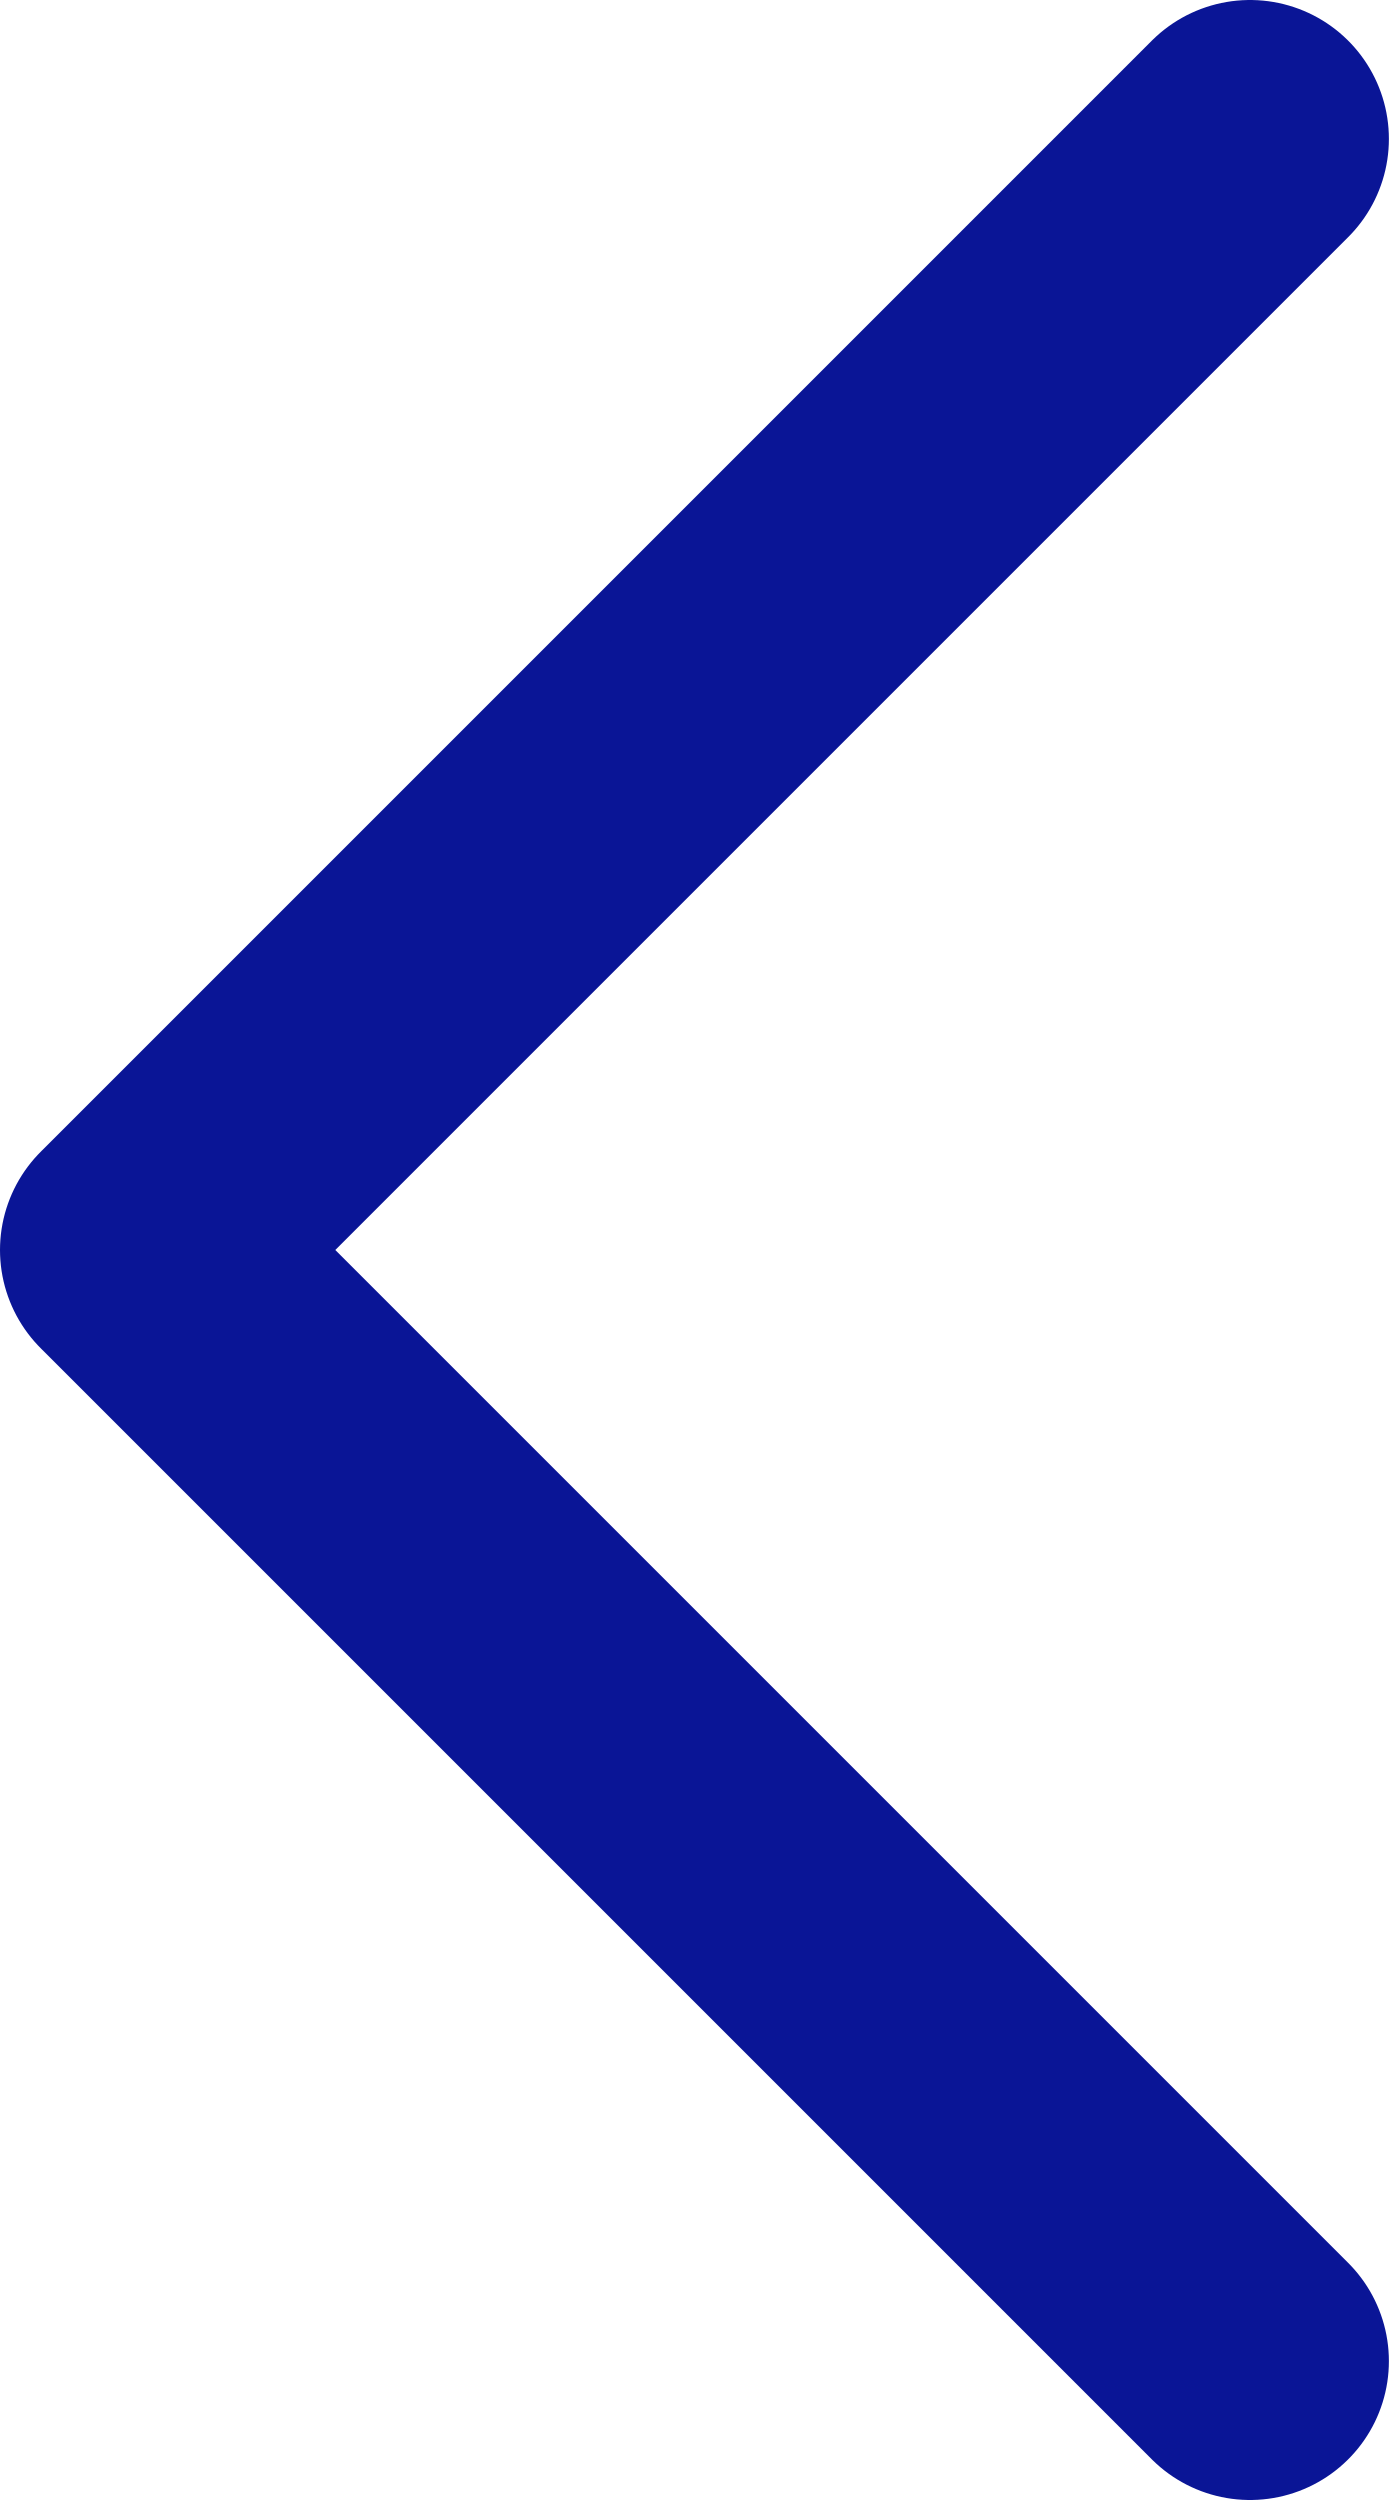
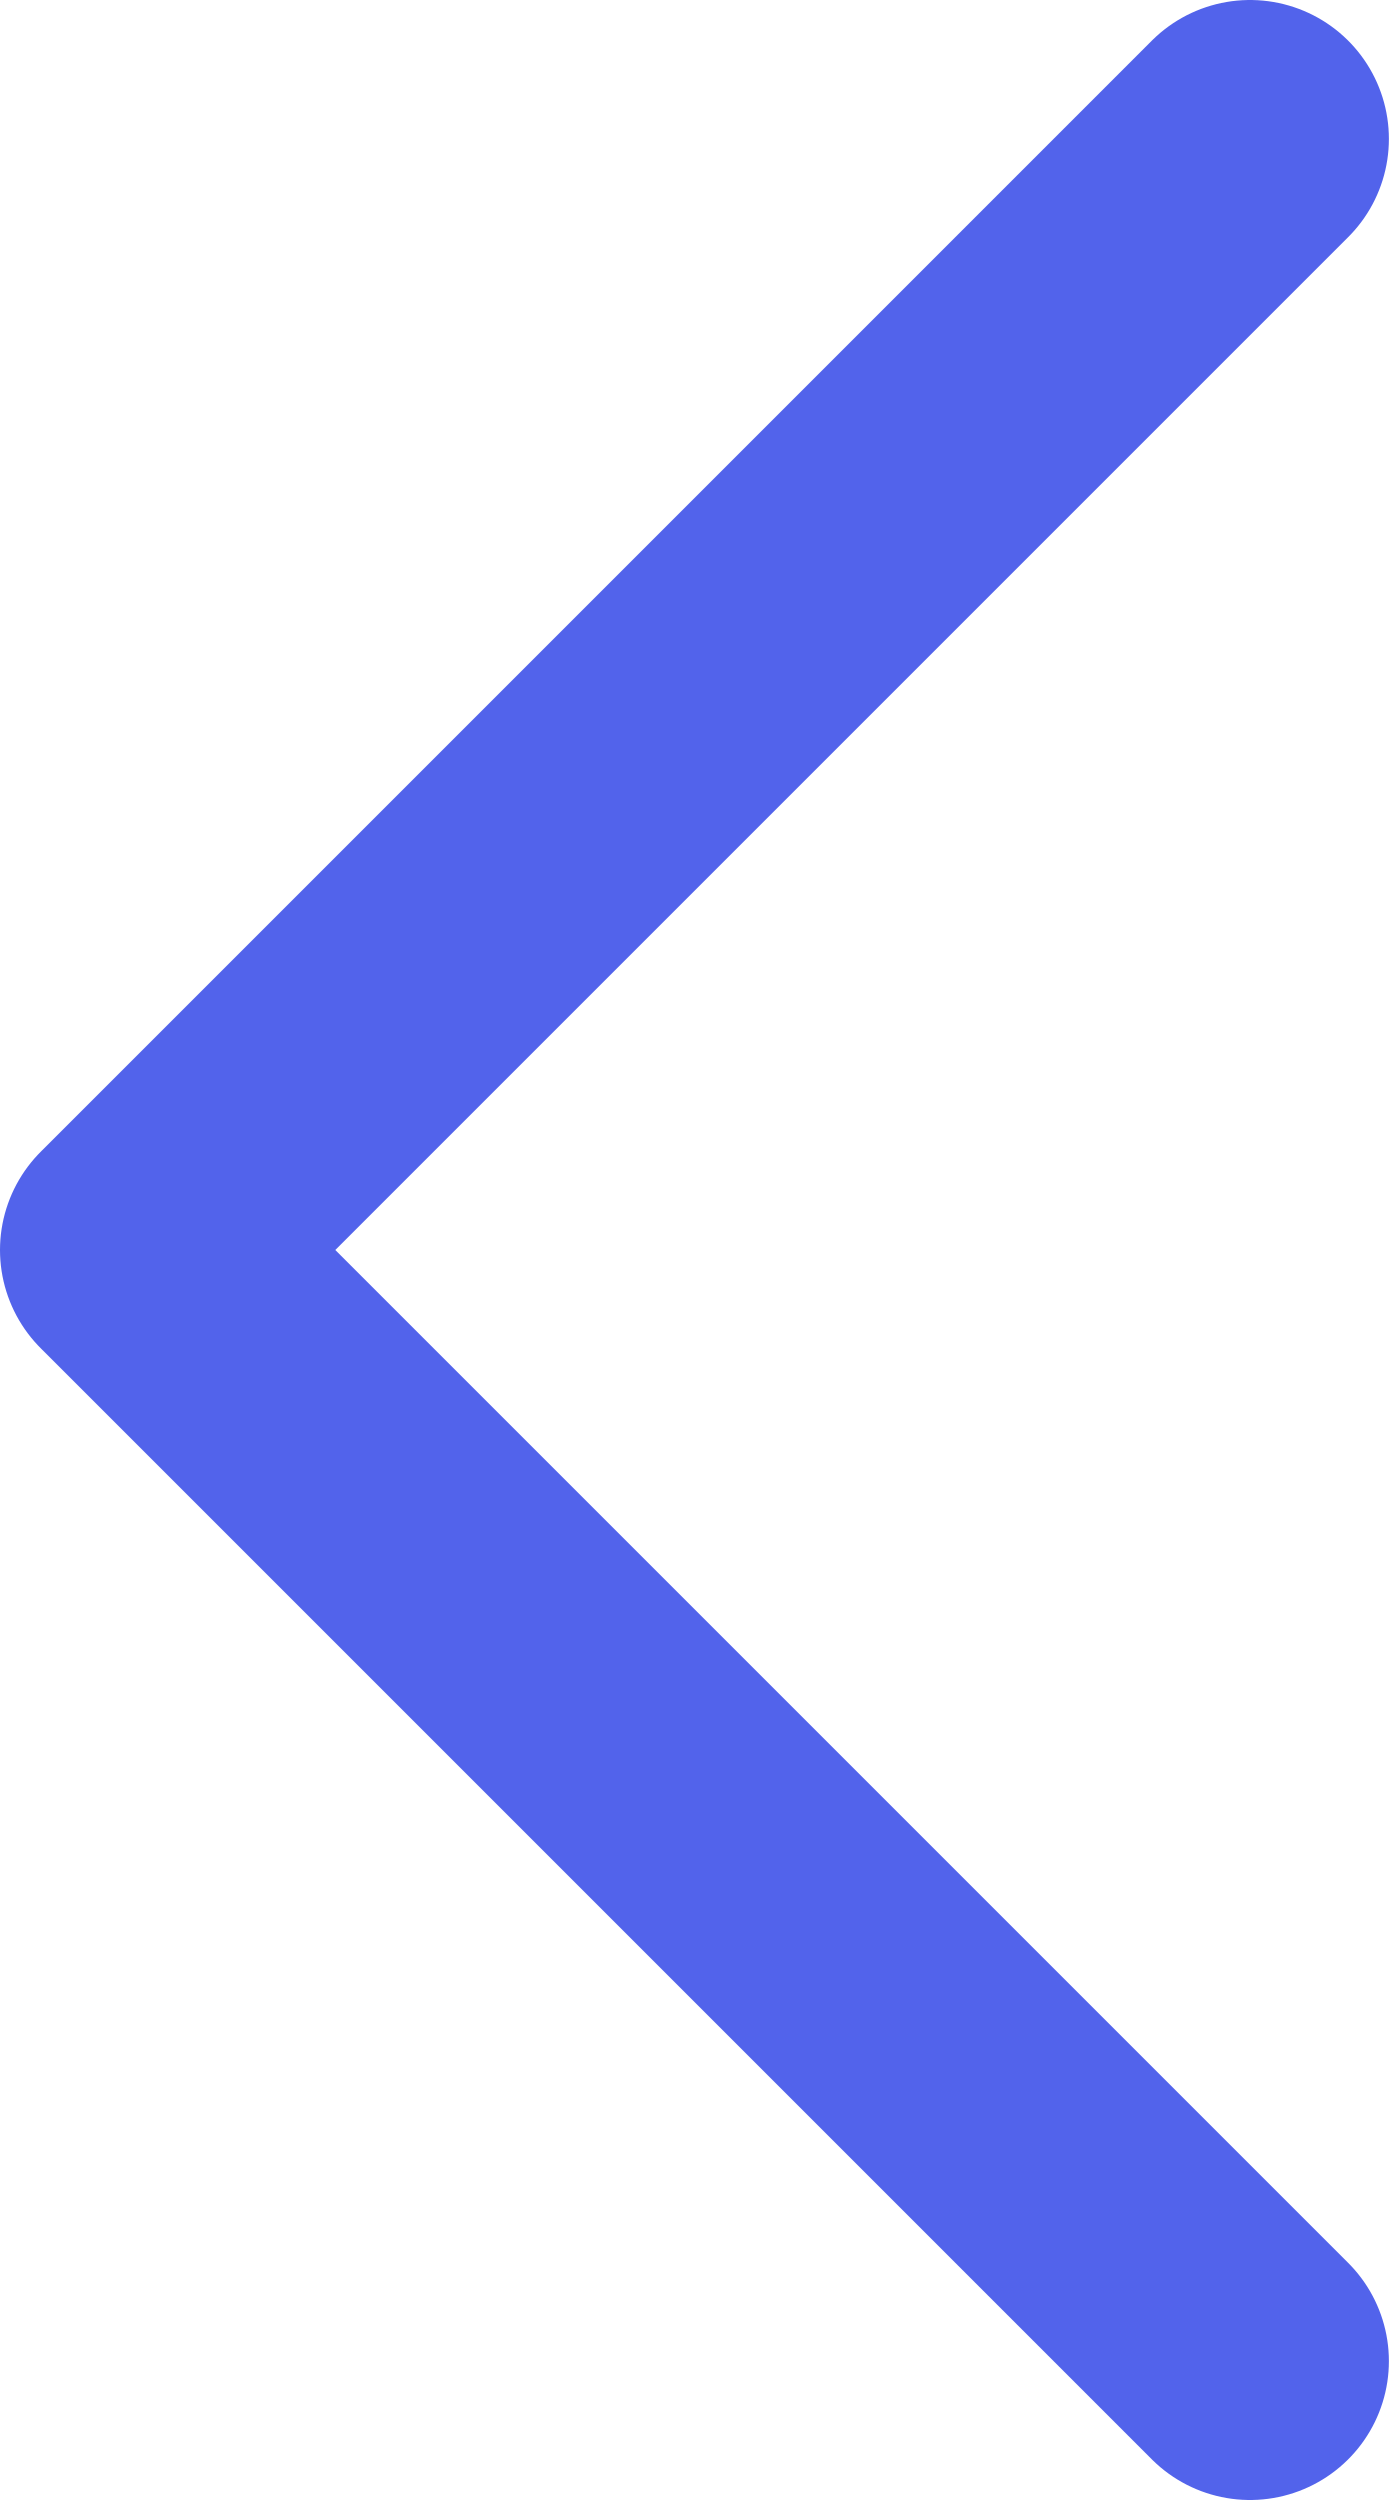
<svg xmlns="http://www.w3.org/2000/svg" width="10" height="18" viewBox="0 0 10 18" fill="none">
-   <path d="M9 1L1 9L9 17" stroke="#0A1596" stroke-width="2" stroke-linecap="round" stroke-linejoin="round" />
+   <path d="M9 1L1 9L9 17" stroke="#5263EB" stroke-width="2" stroke-linecap="round" stroke-linejoin="round" />
</svg>
